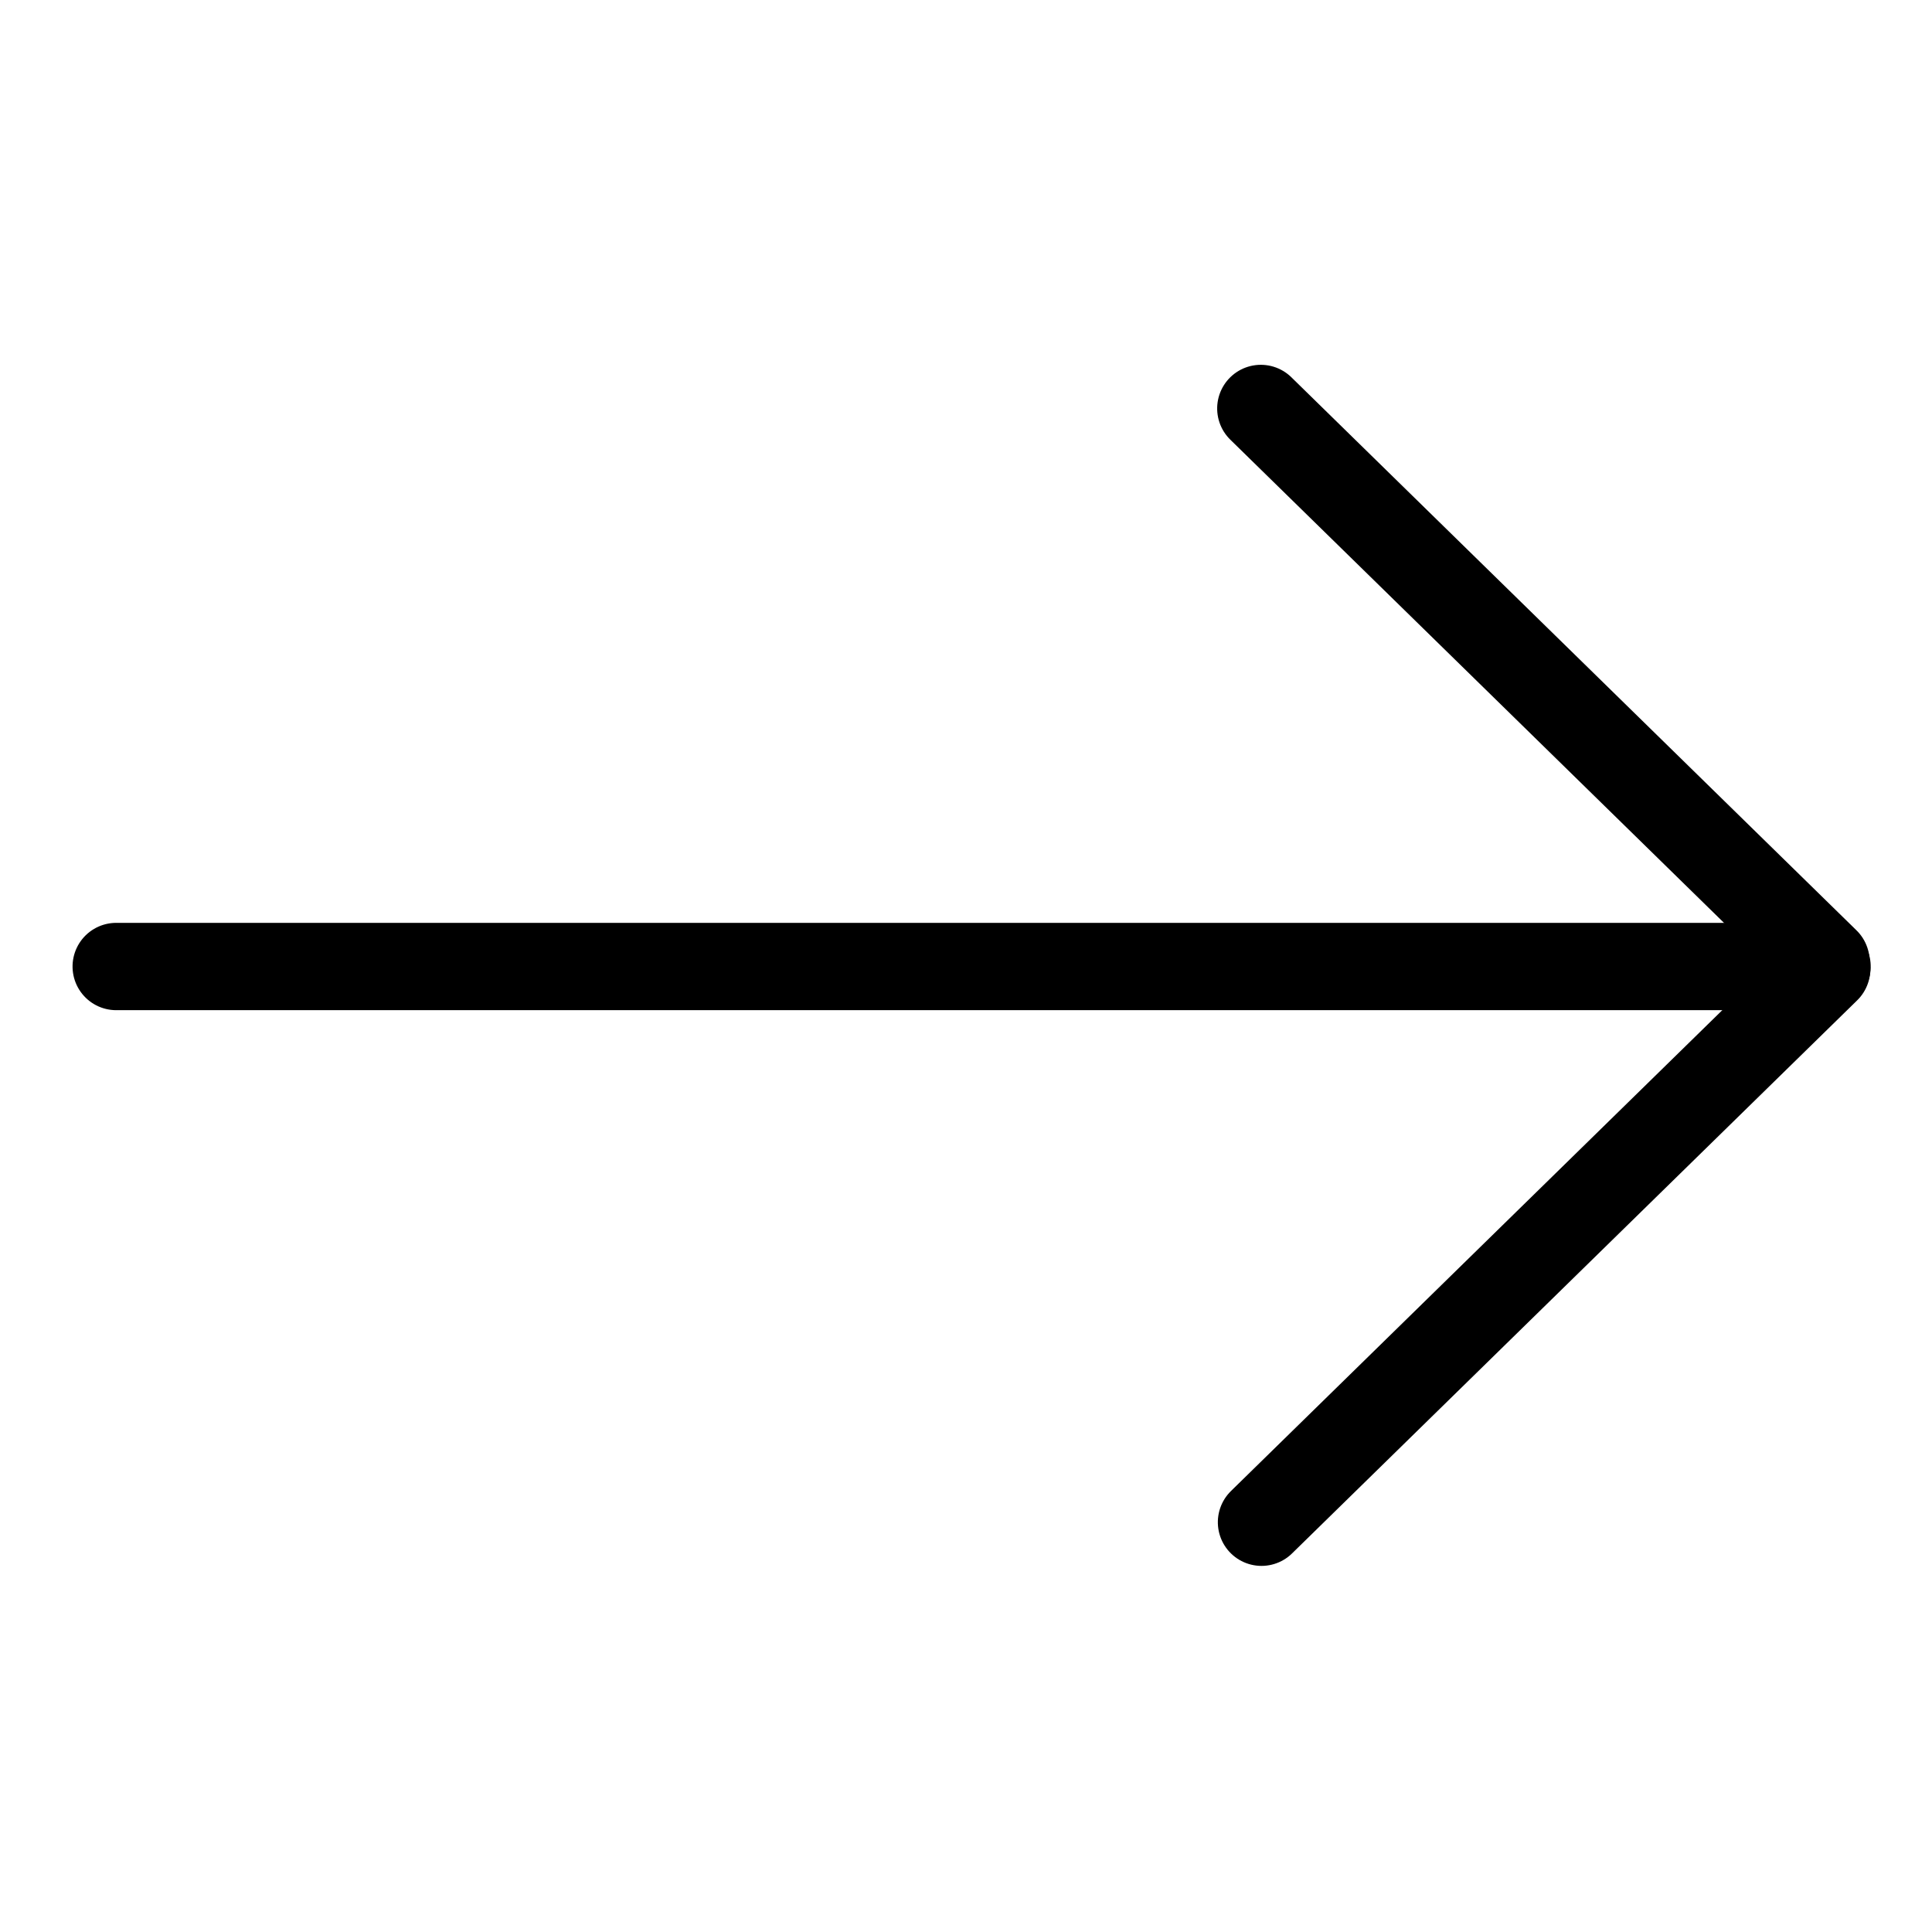
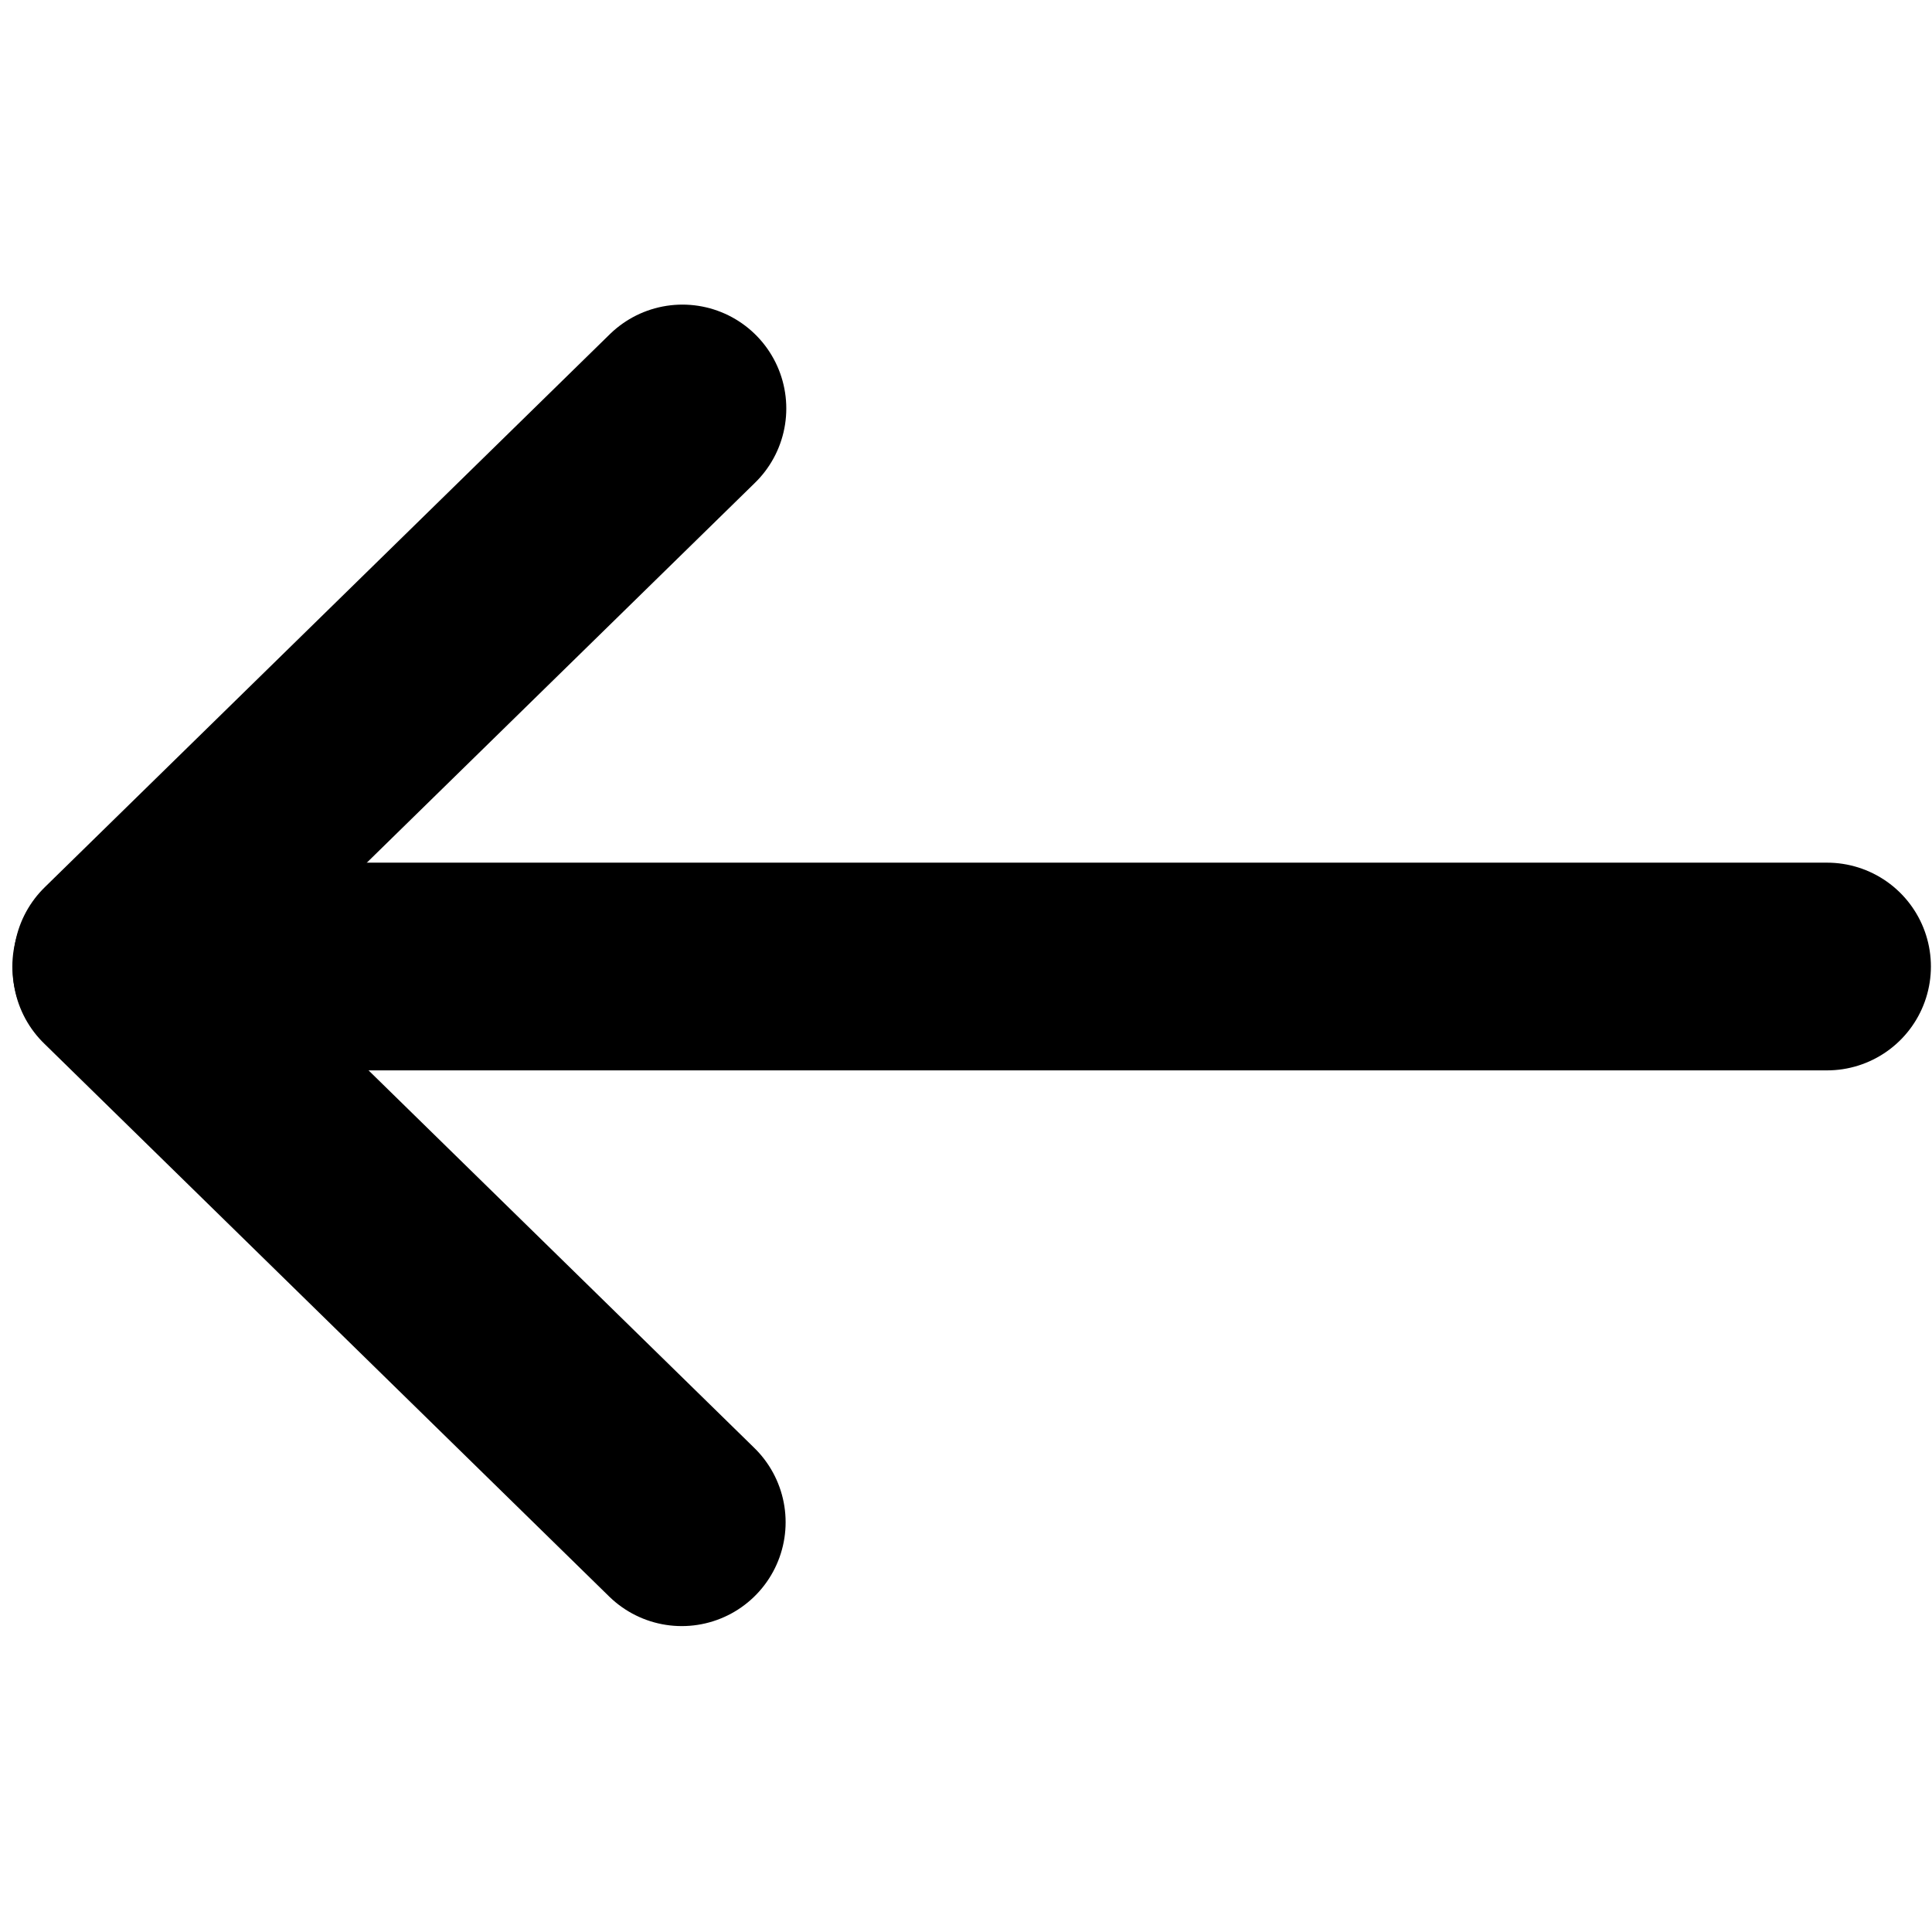
<svg xmlns="http://www.w3.org/2000/svg" width="210mm" height="210mm" viewBox="0 0 744.094 744.094" id="svg2" version="1.1">
  <defs id="defs4" />
  <g id="layer1" transform="translate(0,-308.2677)">
-     <g id="g4144" transform="matrix(0,1.050959,-1.050959,0,922.4458,272.1407)">
-       <path id="path3338" d="m 388.571,835.131 0,-626.966" style="fill:none;fill-rule:evenodd;stroke:#000000;stroke-width:32;stroke-linecap:round;stroke-linejoin:round;stroke-miterlimit:4;stroke-dasharray:none;stroke-opacity:1" />
-       <path style="fill:none;fill-rule:evenodd;stroke:#000000;stroke-width:32;stroke-linecap:round;stroke-linejoin:round;stroke-miterlimit:4;stroke-dasharray:none;stroke-opacity:1" d="M 184.064,415.667 386.756,208.562" id="path4140" />
-       <path id="path4142" d="M 592.223,415.42 389.531,208.315" style="fill:none;fill-rule:evenodd;stroke:#000000;stroke-width:32;stroke-linecap:round;stroke-linejoin:round;stroke-miterlimit:4;stroke-dasharray:none;stroke-opacity:1" />
-     </g>
+     <path style="fill:none;fill-rule:evenodd;stroke:#000000;stroke-width:80;stroke-linecap:round;stroke-linejoin:round;stroke-miterlimit:4;stroke-dasharray:none;stroke-opacity:1" d="m 703.673,680.513 -658.916,0" id="path3338" />
+     <path id="path4140" d="M 262.834,465.585 45.175,678.605" style="fill:none;fill-rule:evenodd;stroke:#000000;stroke-width:80;stroke-linecap:round;stroke-linejoin:round;stroke-miterlimit:4;stroke-dasharray:none;stroke-opacity:1" />
+     <path style="fill:none;fill-rule:evenodd;stroke:#000000;stroke-width:80;stroke-linecap:round;stroke-linejoin:round;stroke-miterlimit:4;stroke-dasharray:none;stroke-opacity:1" d="M 262.574,894.543 44.915,681.522" id="path4142" />
  </g>
</svg>
